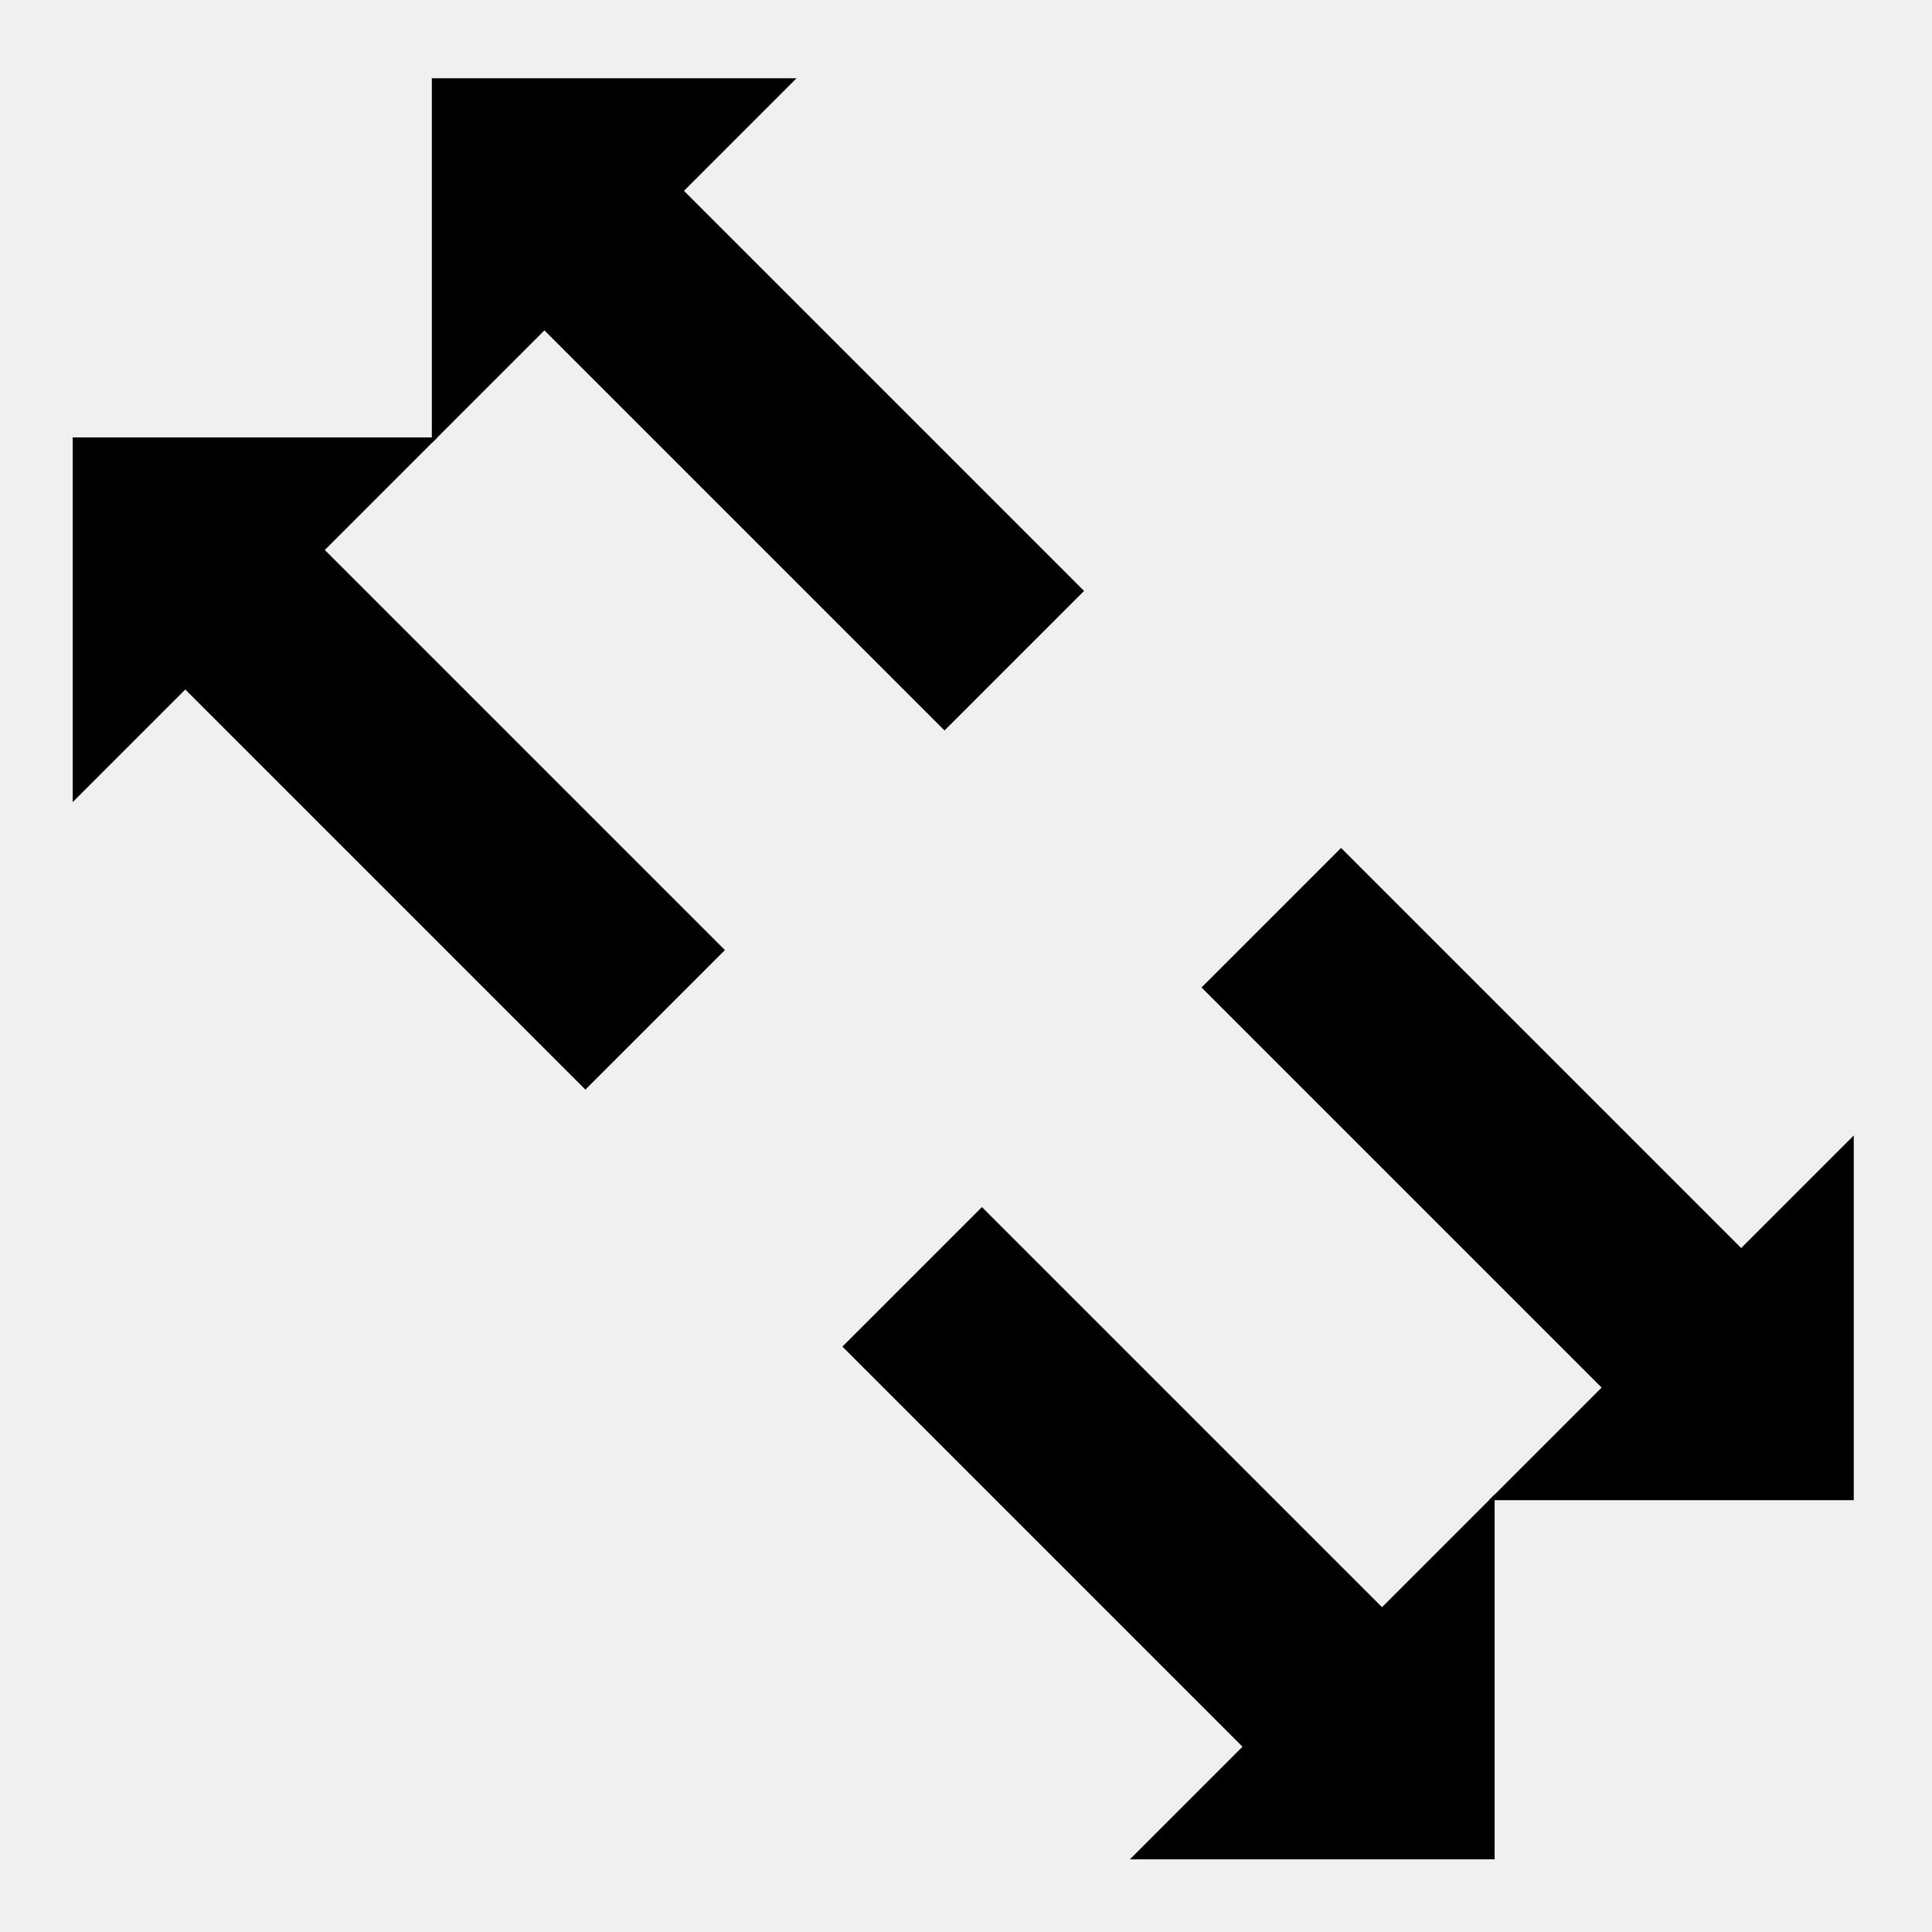
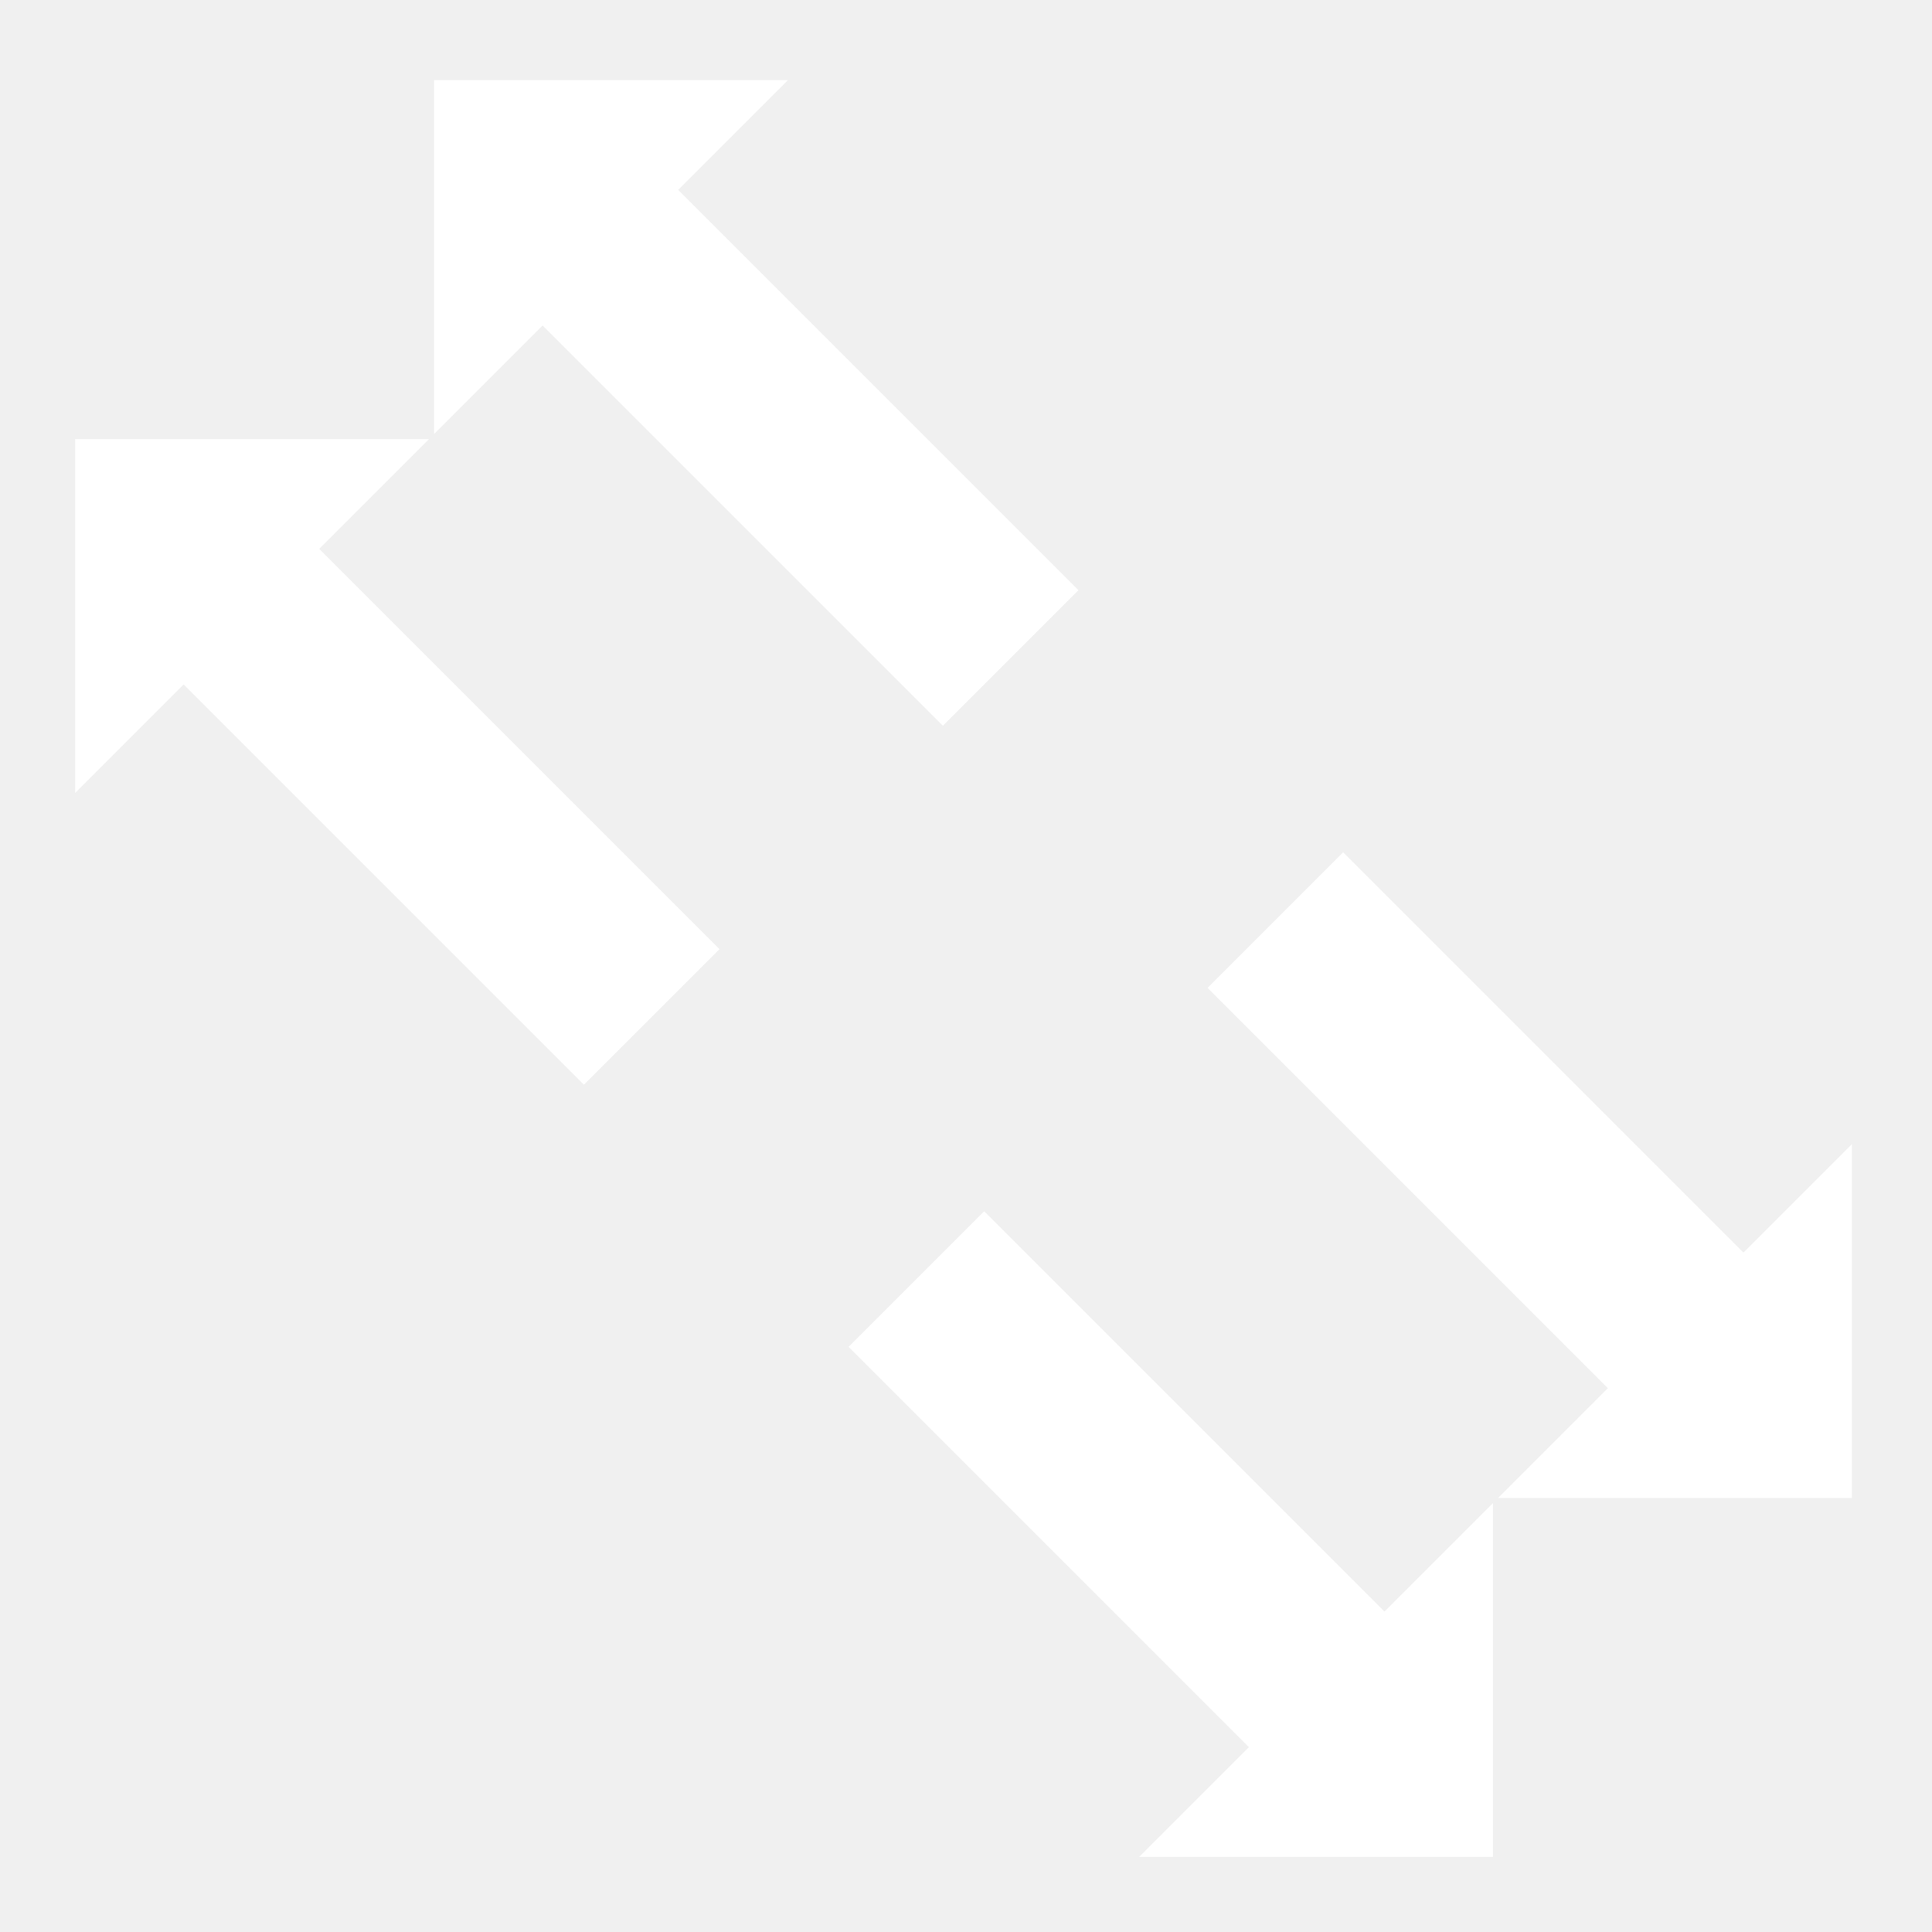
- <svg xmlns="http://www.w3.org/2000/svg" xmlns:xlink="http://www.w3.org/1999/xlink" width="105.833mm" height="105.833mm" viewBox="0 0 105.833 105.833" version="1.1" id="svg5350">
-   <defs id="defs5344" />
-   <g id="layer1" transform="translate(-99.02976,-4.446436)">
-     <g id="g972" transform="rotate(45,110.3042,163.0583)">
-       <g transform="translate(-32.9579,-29.68745)" id="g853-73">
-         <path id="path823-6-2" style="fill:#000000;fill-rule:evenodd;stroke:#000000;stroke-width:0.357px;stroke-linecap:butt;stroke-linejoin:miter;stroke-opacity:1" d="M 87.836,107.915 H 56.841 v 8.47 L 43.145,102.689 56.841,88.993 v 8.47 h 30.996 v 5.226 z" />
-         <use x="0" y="0" xlink:href="#path823-6-2" id="use849-3" transform="rotate(180,97.9698,102.6888)" width="100%" height="100%" />
-       </g>
-       <use height="100%" width="100%" transform="translate(2.1205121e-8,-27.82208)" id="use938-3" xlink:href="#g853-73" y="0" x="0" />
+ <svg xmlns="http://www.w3.org/2000/svg" xmlns:xlink="http://www.w3.org/1999/xlink" width="400" height="400" viewBox="0 0 105.8 105.8">
+   <g transform="rotate(45 66.2 41.3)">
+     <g transform="translate(-33 -29.7)" id="b">
+       <path id="a" d="M87.8 108h-31v8.4l-13.7-13.7L56.8 89v8.5h31v5.2z" fill="#fff" fill-rule="evenodd" stroke-width=".4" />
+       <use xlink:href="#a" transform="rotate(180 98 102.7)" width="100%" height="100%" />
    </g>
+     <use height="100%" width="100%" transform="translate(0 -27.8)" xlink:href="#b" />
  </g>
</svg>
